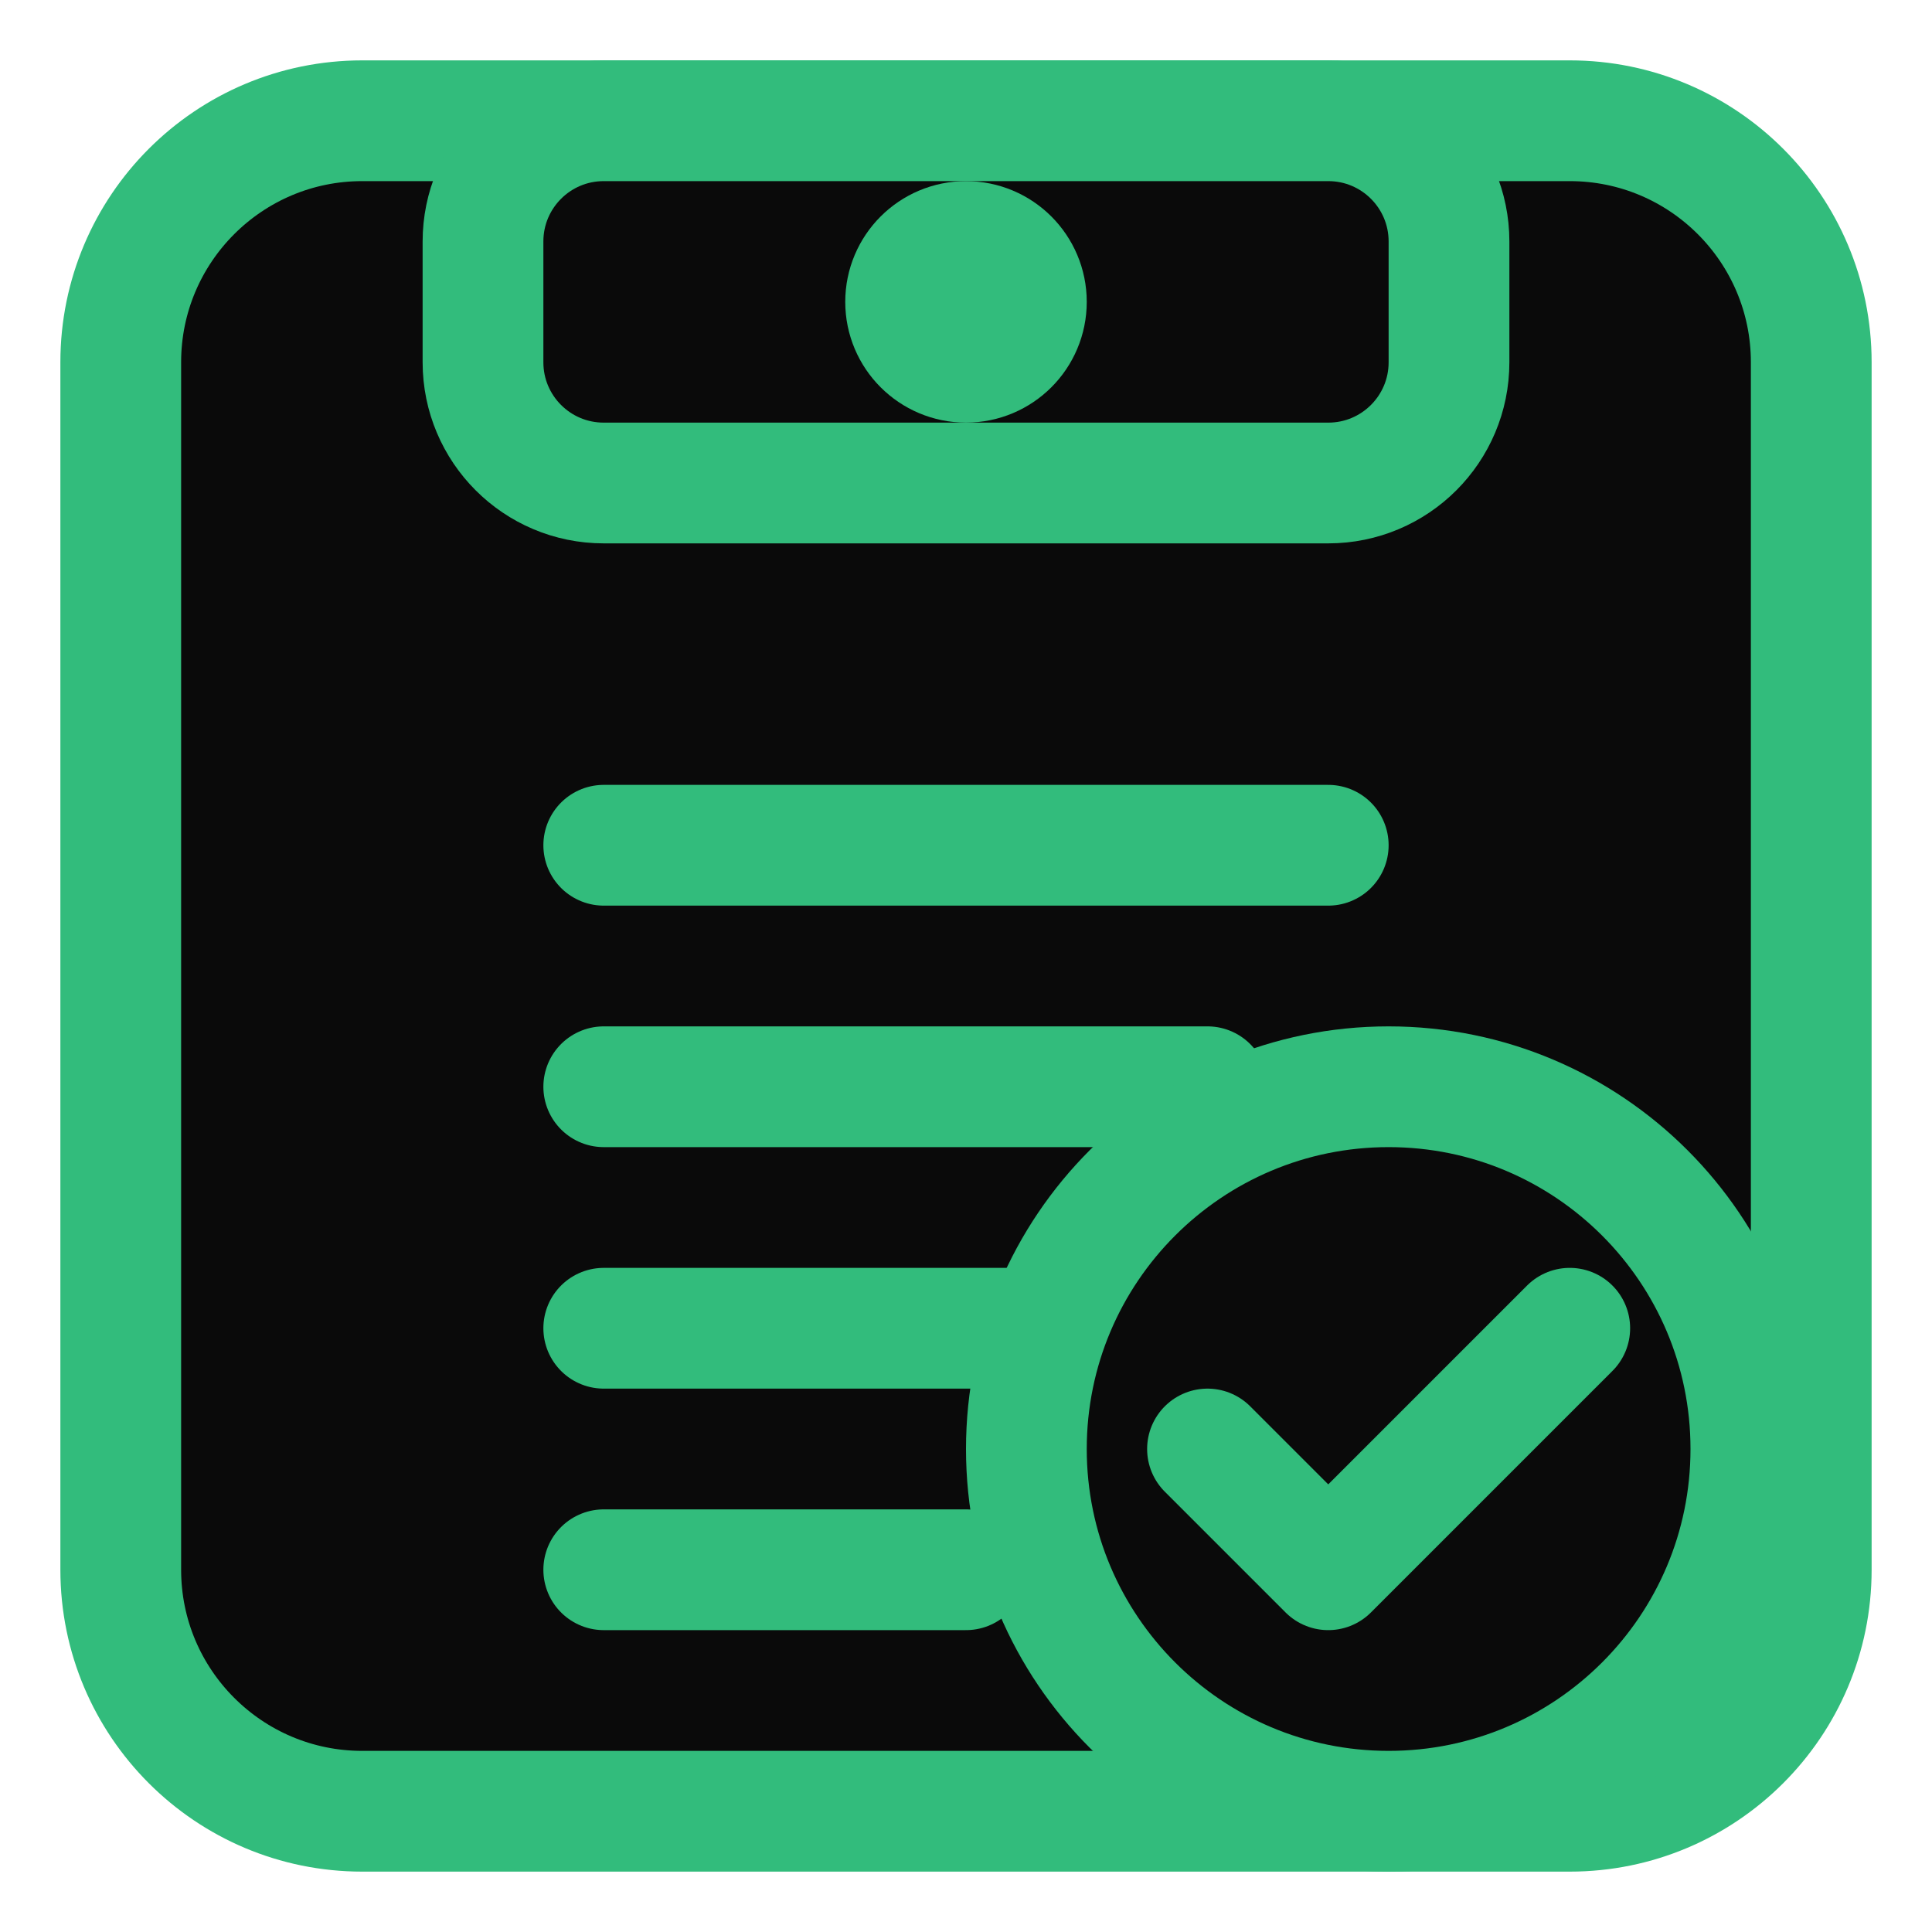
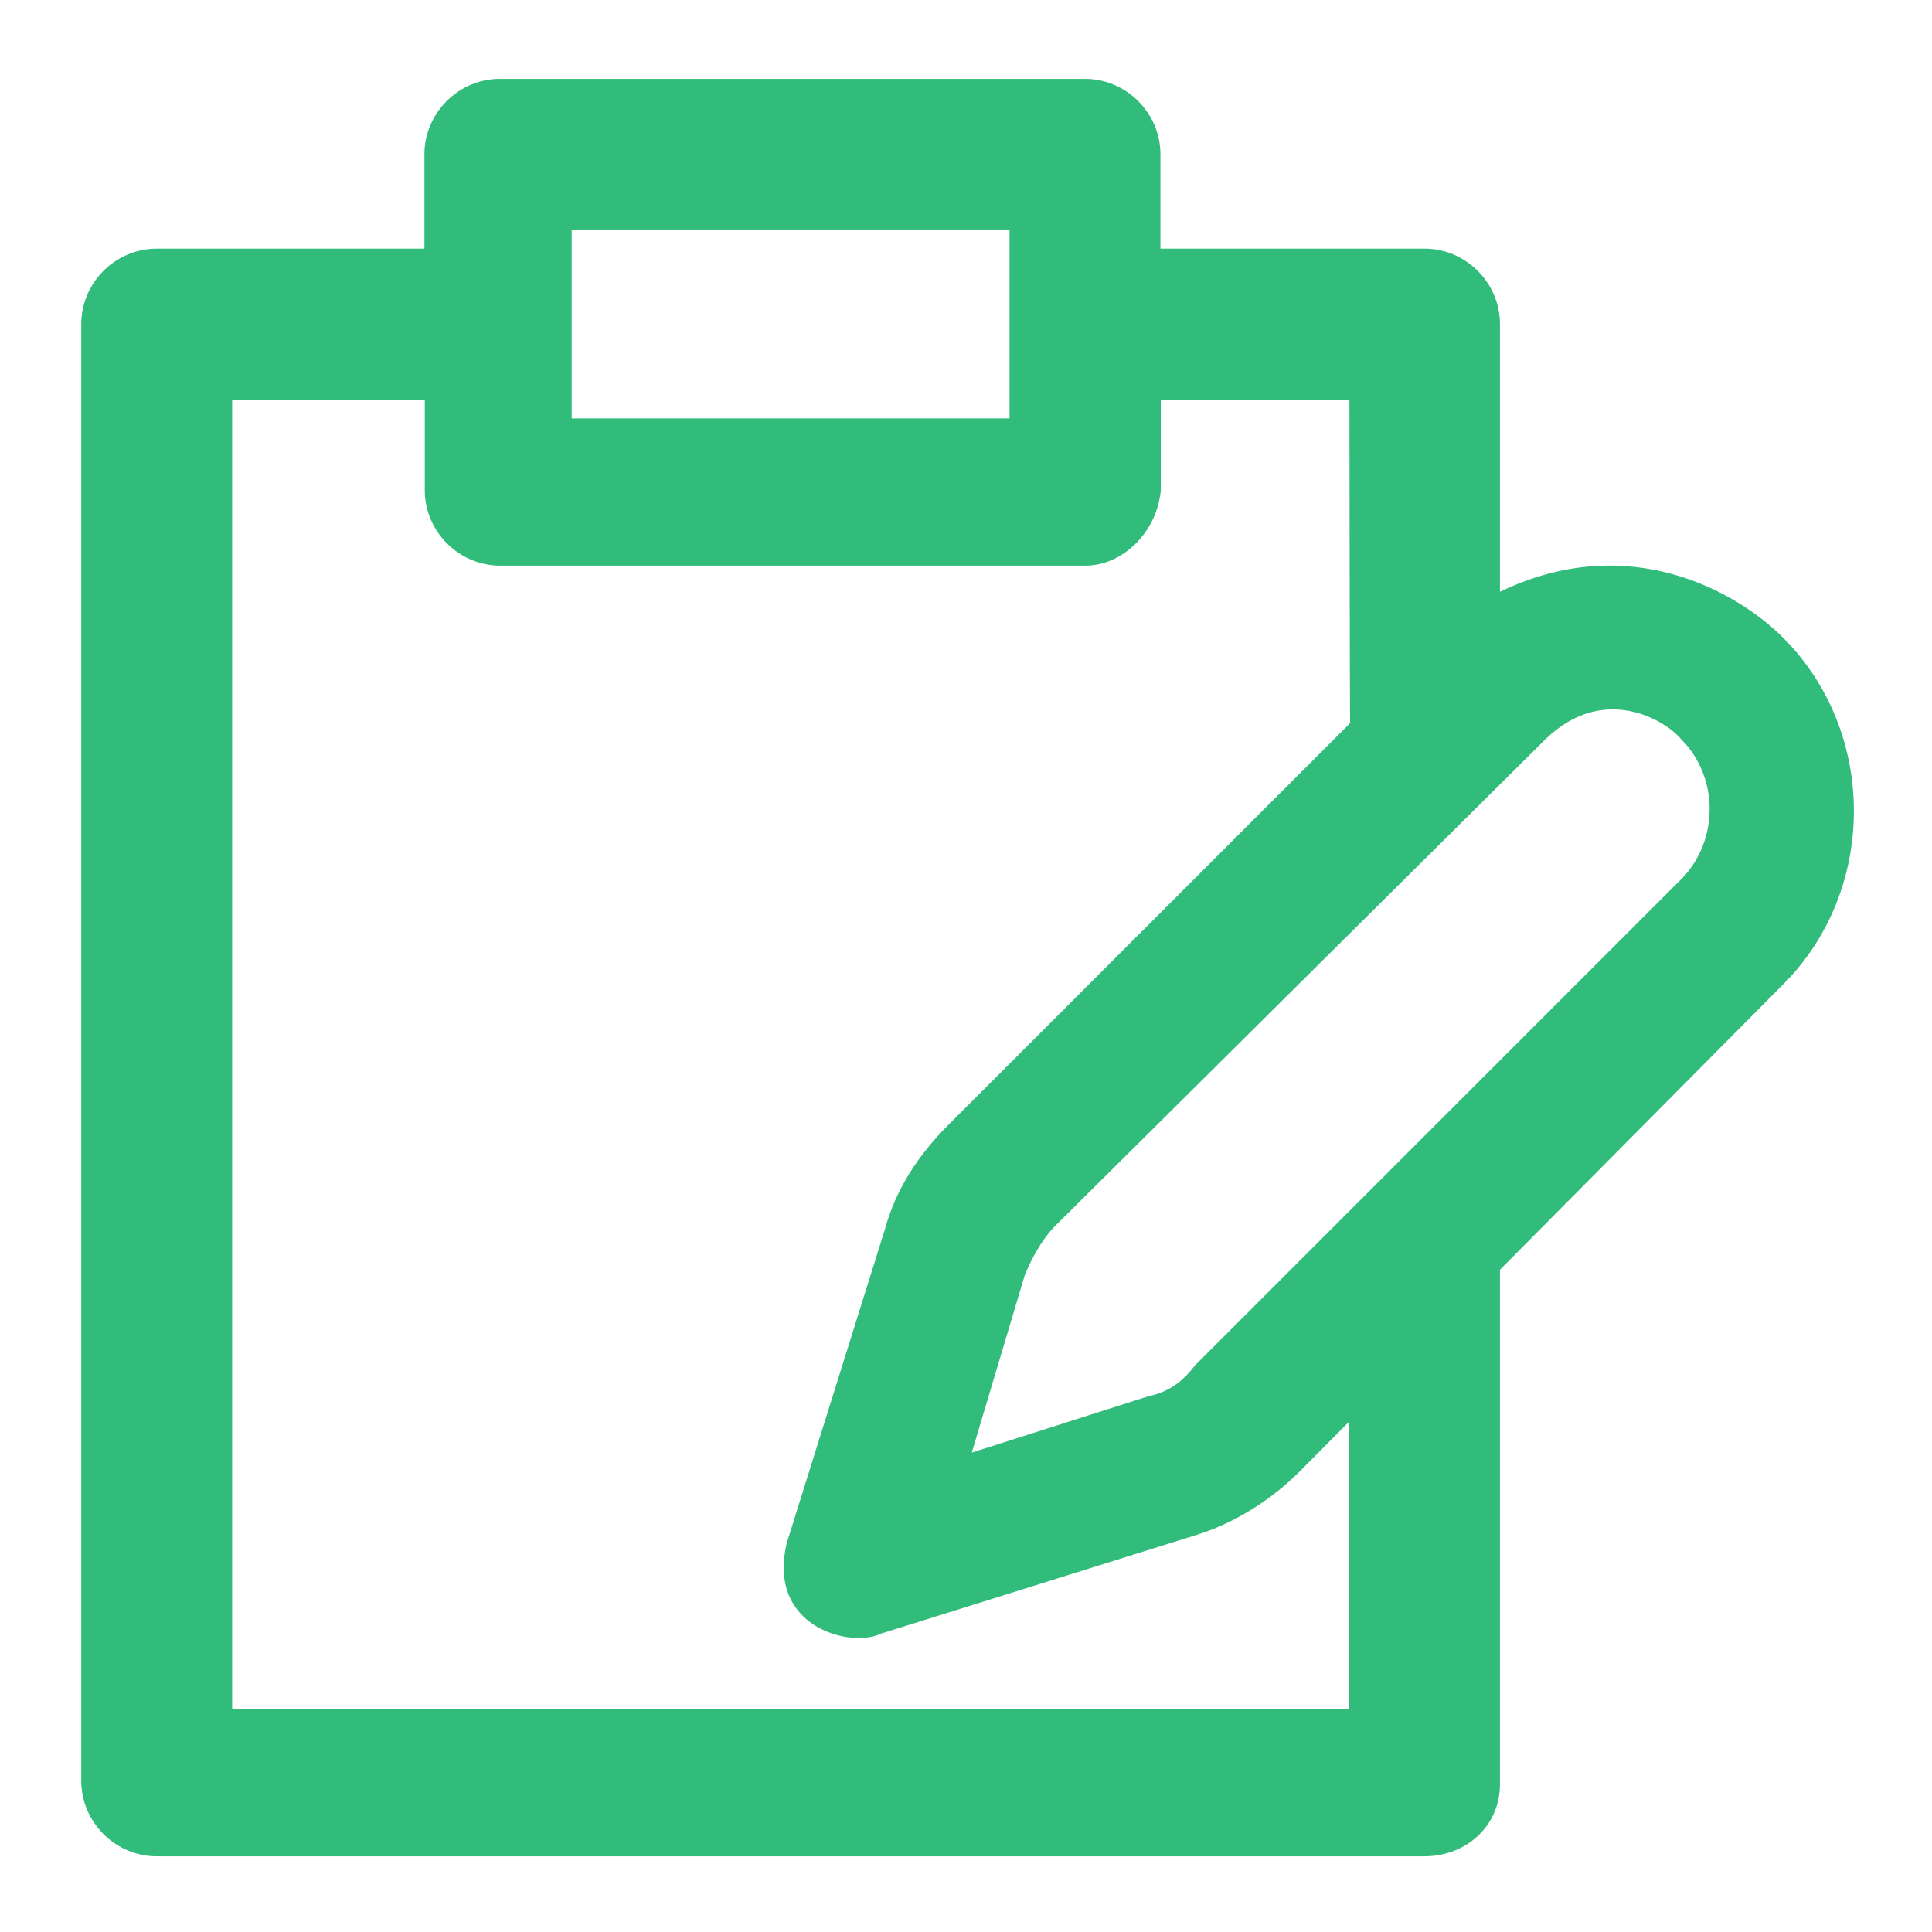
- <svg xmlns="http://www.w3.org/2000/svg" width="32px" height="32px" viewBox="0 0 32 32" version="1.1">
-   <g stroke="none" stroke-width="1" fill="none" fill-rule="evenodd">
-     <g transform="translate(2, 2)" stroke="#32BC7C" stroke-width="2">
-       <path d="M22,28 L4,28 C1.791,28 0,26.209 0,24 L0,4 C0,1.791 1.791,0 4,0 L24,0 C26.209,0 28,1.791 28,4 L28,24 C28,26.209 26.209,28 24,28 L22,28 Z" fill="#0A0A0A" />
-       <path d="M8,0 L20,0 C21.105,0 22,0.895 22,2 L22,4 C22,5.105 21.105,6 20,6 L8,6 C6.895,6 6,5.105 6,4 L6,2 C6,0.895 6.895,0 8,0 Z" fill="#0A0A0A" />
-       <circle cx="14" cy="3" r="1" fill="#32BC7C" />
-       <line x1="8" y1="12" x2="20" y2="12" stroke-linecap="round" />
-       <line x1="8" y1="16" x2="18" y2="16" stroke-linecap="round" />
-       <line x1="8" y1="20" x2="16" y2="20" stroke-linecap="round" />
-       <line x1="8" y1="24" x2="14" y2="24" stroke-linecap="round" />
-       <circle cx="21" cy="22" r="6" fill="#0A0A0A" stroke="#32BC7C" />
-       <polyline points="18 22 20 24 24 20" stroke-linecap="round" stroke-linejoin="round" />
-     </g>
+ <svg xmlns="http://www.w3.org/2000/svg" width="32px" height="32px" viewBox="0 0 490 490" version="1.1">
+   <g transform="translate(20, 20) scale(0.92)">
+     <path d="M469.762,154c-12.5-12.5-42.4-29.8-78-12.6V67.6c0-11.4-9.4-20.8-20.8-20.8h-72.8v-26c0-11.4-9.4-20.8-20.8-20.8h-161.3       c-11.4,0-20.8,9.4-20.8,20.8v26h-73.8c-11.4,0-20.8,9.4-20.8,20.8v401.6c0,11.4,9.4,20.8,20.8,20.8h349.5       c11.4,0,20.8-8.3,20.8-19.8V328.3l78-78.6C495.862,223.7,495.862,180,469.762,154z M135.863,41.6h120.7v52h-120.7V41.6z       M350.163,449.4h-307.9v-361h53.1v25c0,11.4,9.4,20.8,20.8,20.8h161.3c10.4,0,19.8-9.4,20.8-20.8v-25h52c0,0,0.1,88.3,0.2,89.2       l-110.6,110.6c-8.3,8.3-14.6,17.7-17.7,29.1l-27,86.3c-5.6,23.4,17.8,29.1,26,25l86.3-27c10.4-3.1,20.8-9.4,29.1-17.7l13.5-13.6       v79.1H350.163z M441.762,220.6l-134.2,134.2c-3.1,4.2-7.3,7.3-12.5,8.3l-48.9,15.6l14.6-48.9c2.1-5.2,5.2-10.4,8.3-13.5       l135.2-134.2c16.1-15.7,33.3-5.2,37.5,0C452.163,192.5,452.163,210.1,441.762,220.6z" fill="#32BC7C" />
  </g>
</svg>
